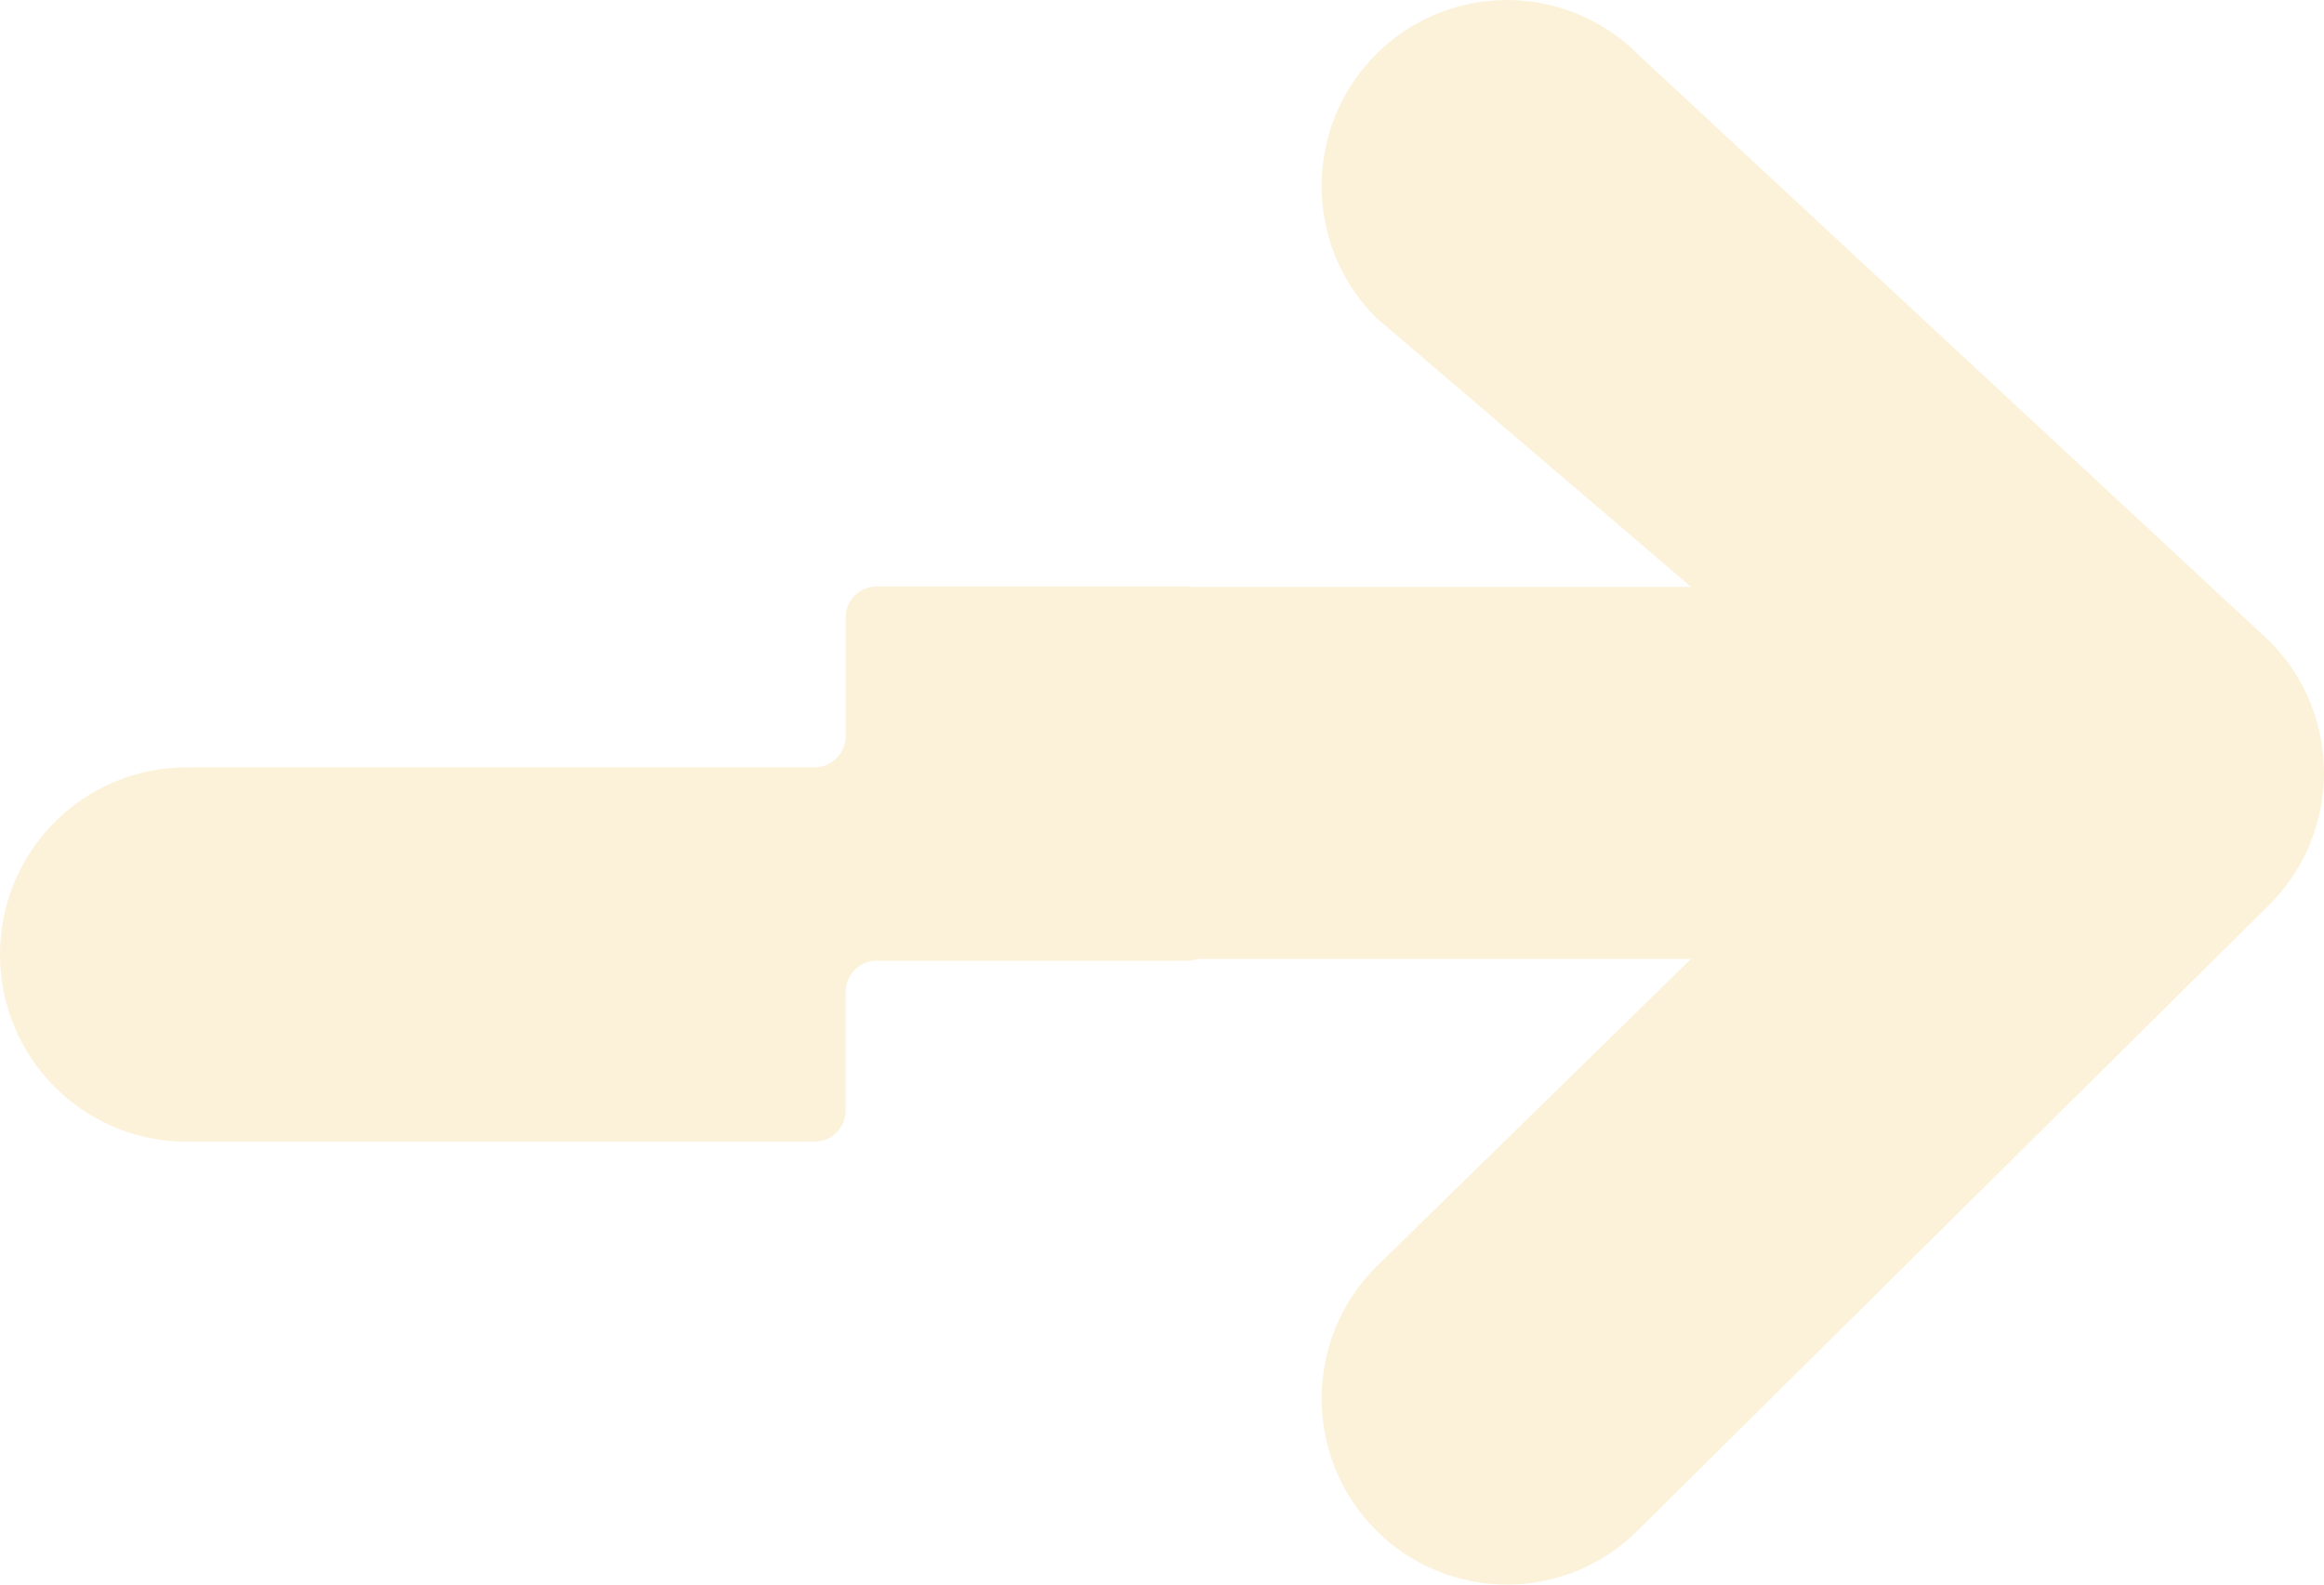
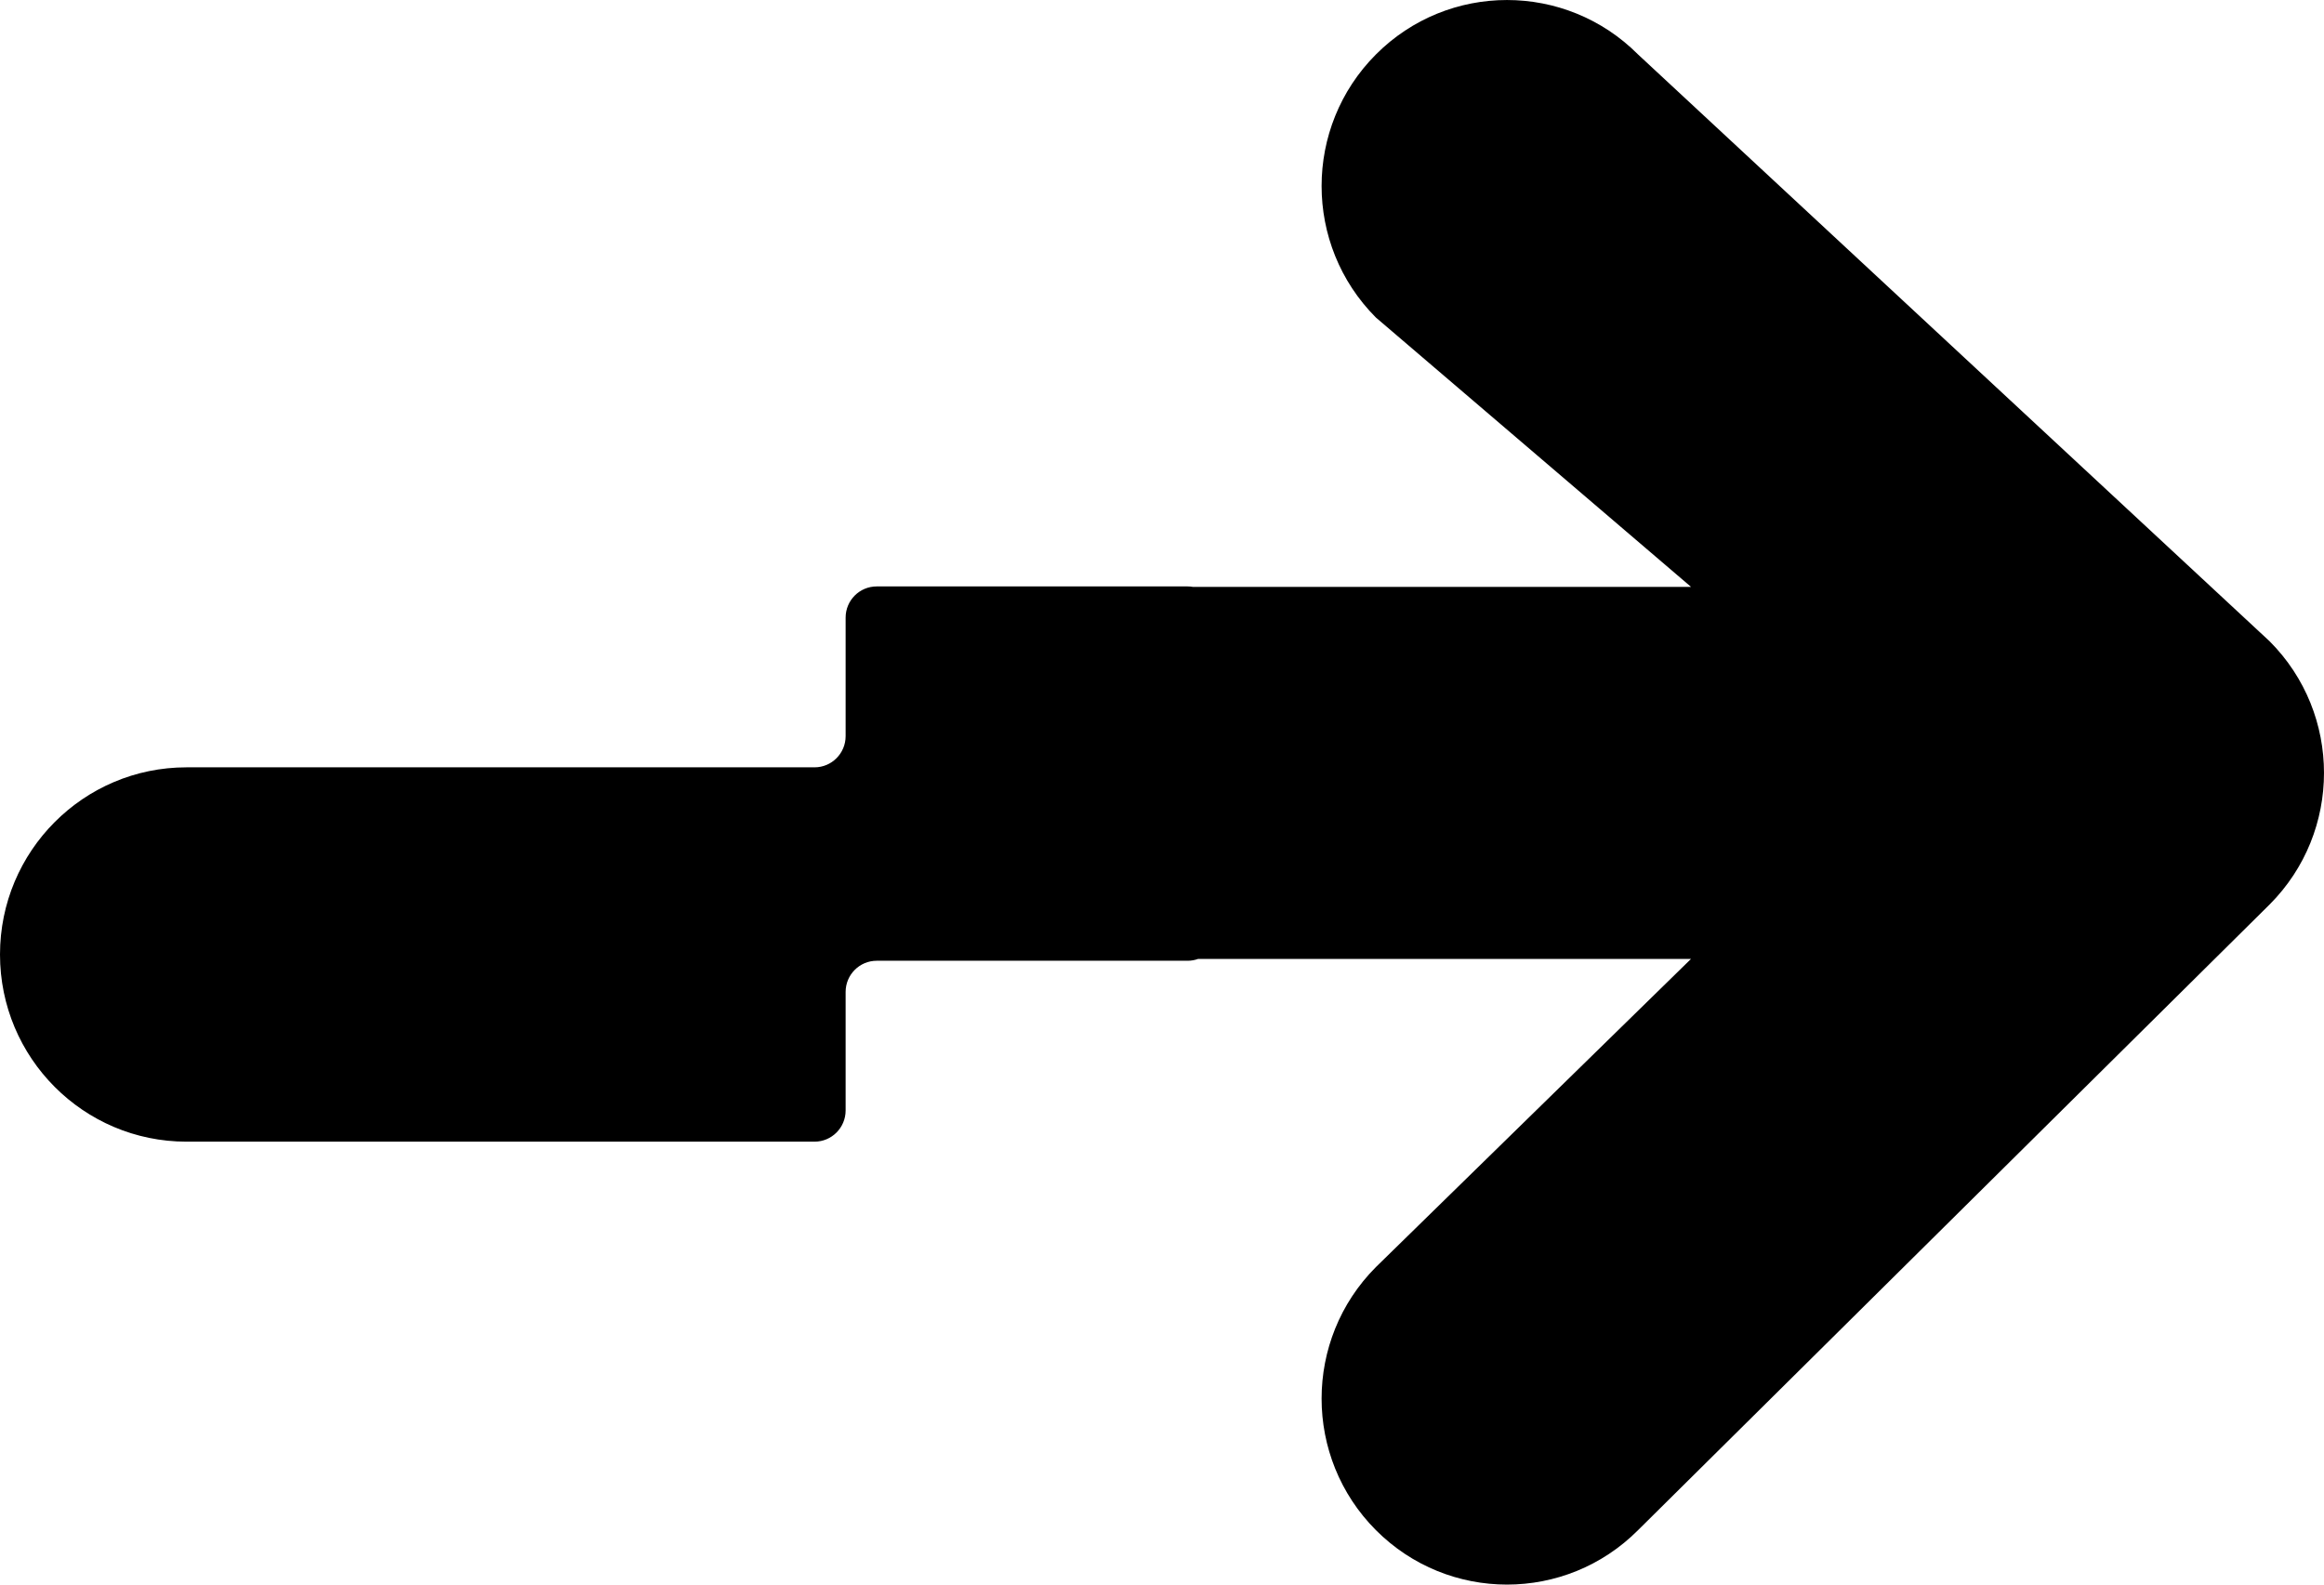
<svg xmlns="http://www.w3.org/2000/svg" fill="none" height="60" viewBox="0 0 88 60" width="88">
-   <path d="m52.099 2.063c2.741-2.75 7.186-2.75 9.928 0l23.917 22.222c2.741 2.75 2.741 7.21 0 9.96l-23.917 23.693c-2.741 2.75-7.186 2.75-9.928 0-2.741-2.751-2.741-7.21 0-9.96l11.933-11.669h-18.662c-.125.045-.26.07-.401.07h-11.772c-.65 0-1.177.529-1.177 1.181v4.488c0 .652-.527 1.181-1.177 1.181h-23.78c-3.901 0-7.063-3.173-7.063-7.087 0-3.914 3.162-7.087 7.063-7.087h23.78c.65 0 1.177-.529 1.177-1.181v-4.488c0-.652.527-1.181 1.177-1.181h11.772c.067 0 .133.006.197.017h18.866l-11.933-10.199c-2.741-2.75-2.741-7.21 0-9.96z" fill="#fcf2d9" />
+   <path d="m52.099 2.063c2.741-2.75 7.186-2.75 9.928 0l23.917 22.222c2.741 2.75 2.741 7.21 0 9.96l-23.917 23.693c-2.741 2.75-7.186 2.75-9.928 0-2.741-2.751-2.741-7.21 0-9.96l11.933-11.669h-18.662c-.125.045-.26.07-.401.07h-11.772c-.65 0-1.177.529-1.177 1.181v4.488c0 .652-.527 1.181-1.177 1.181h-23.78c-3.901 0-7.063-3.173-7.063-7.087 0-3.914 3.162-7.087 7.063-7.087h23.78c.65 0 1.177-.529 1.177-1.181v-4.488c0-.652.527-1.181 1.177-1.181h11.772c.067 0 .133.006.197.017h18.866l-11.933-10.199c-2.741-2.75-2.741-7.21 0-9.96z" fill="currentColor" />
</svg>
